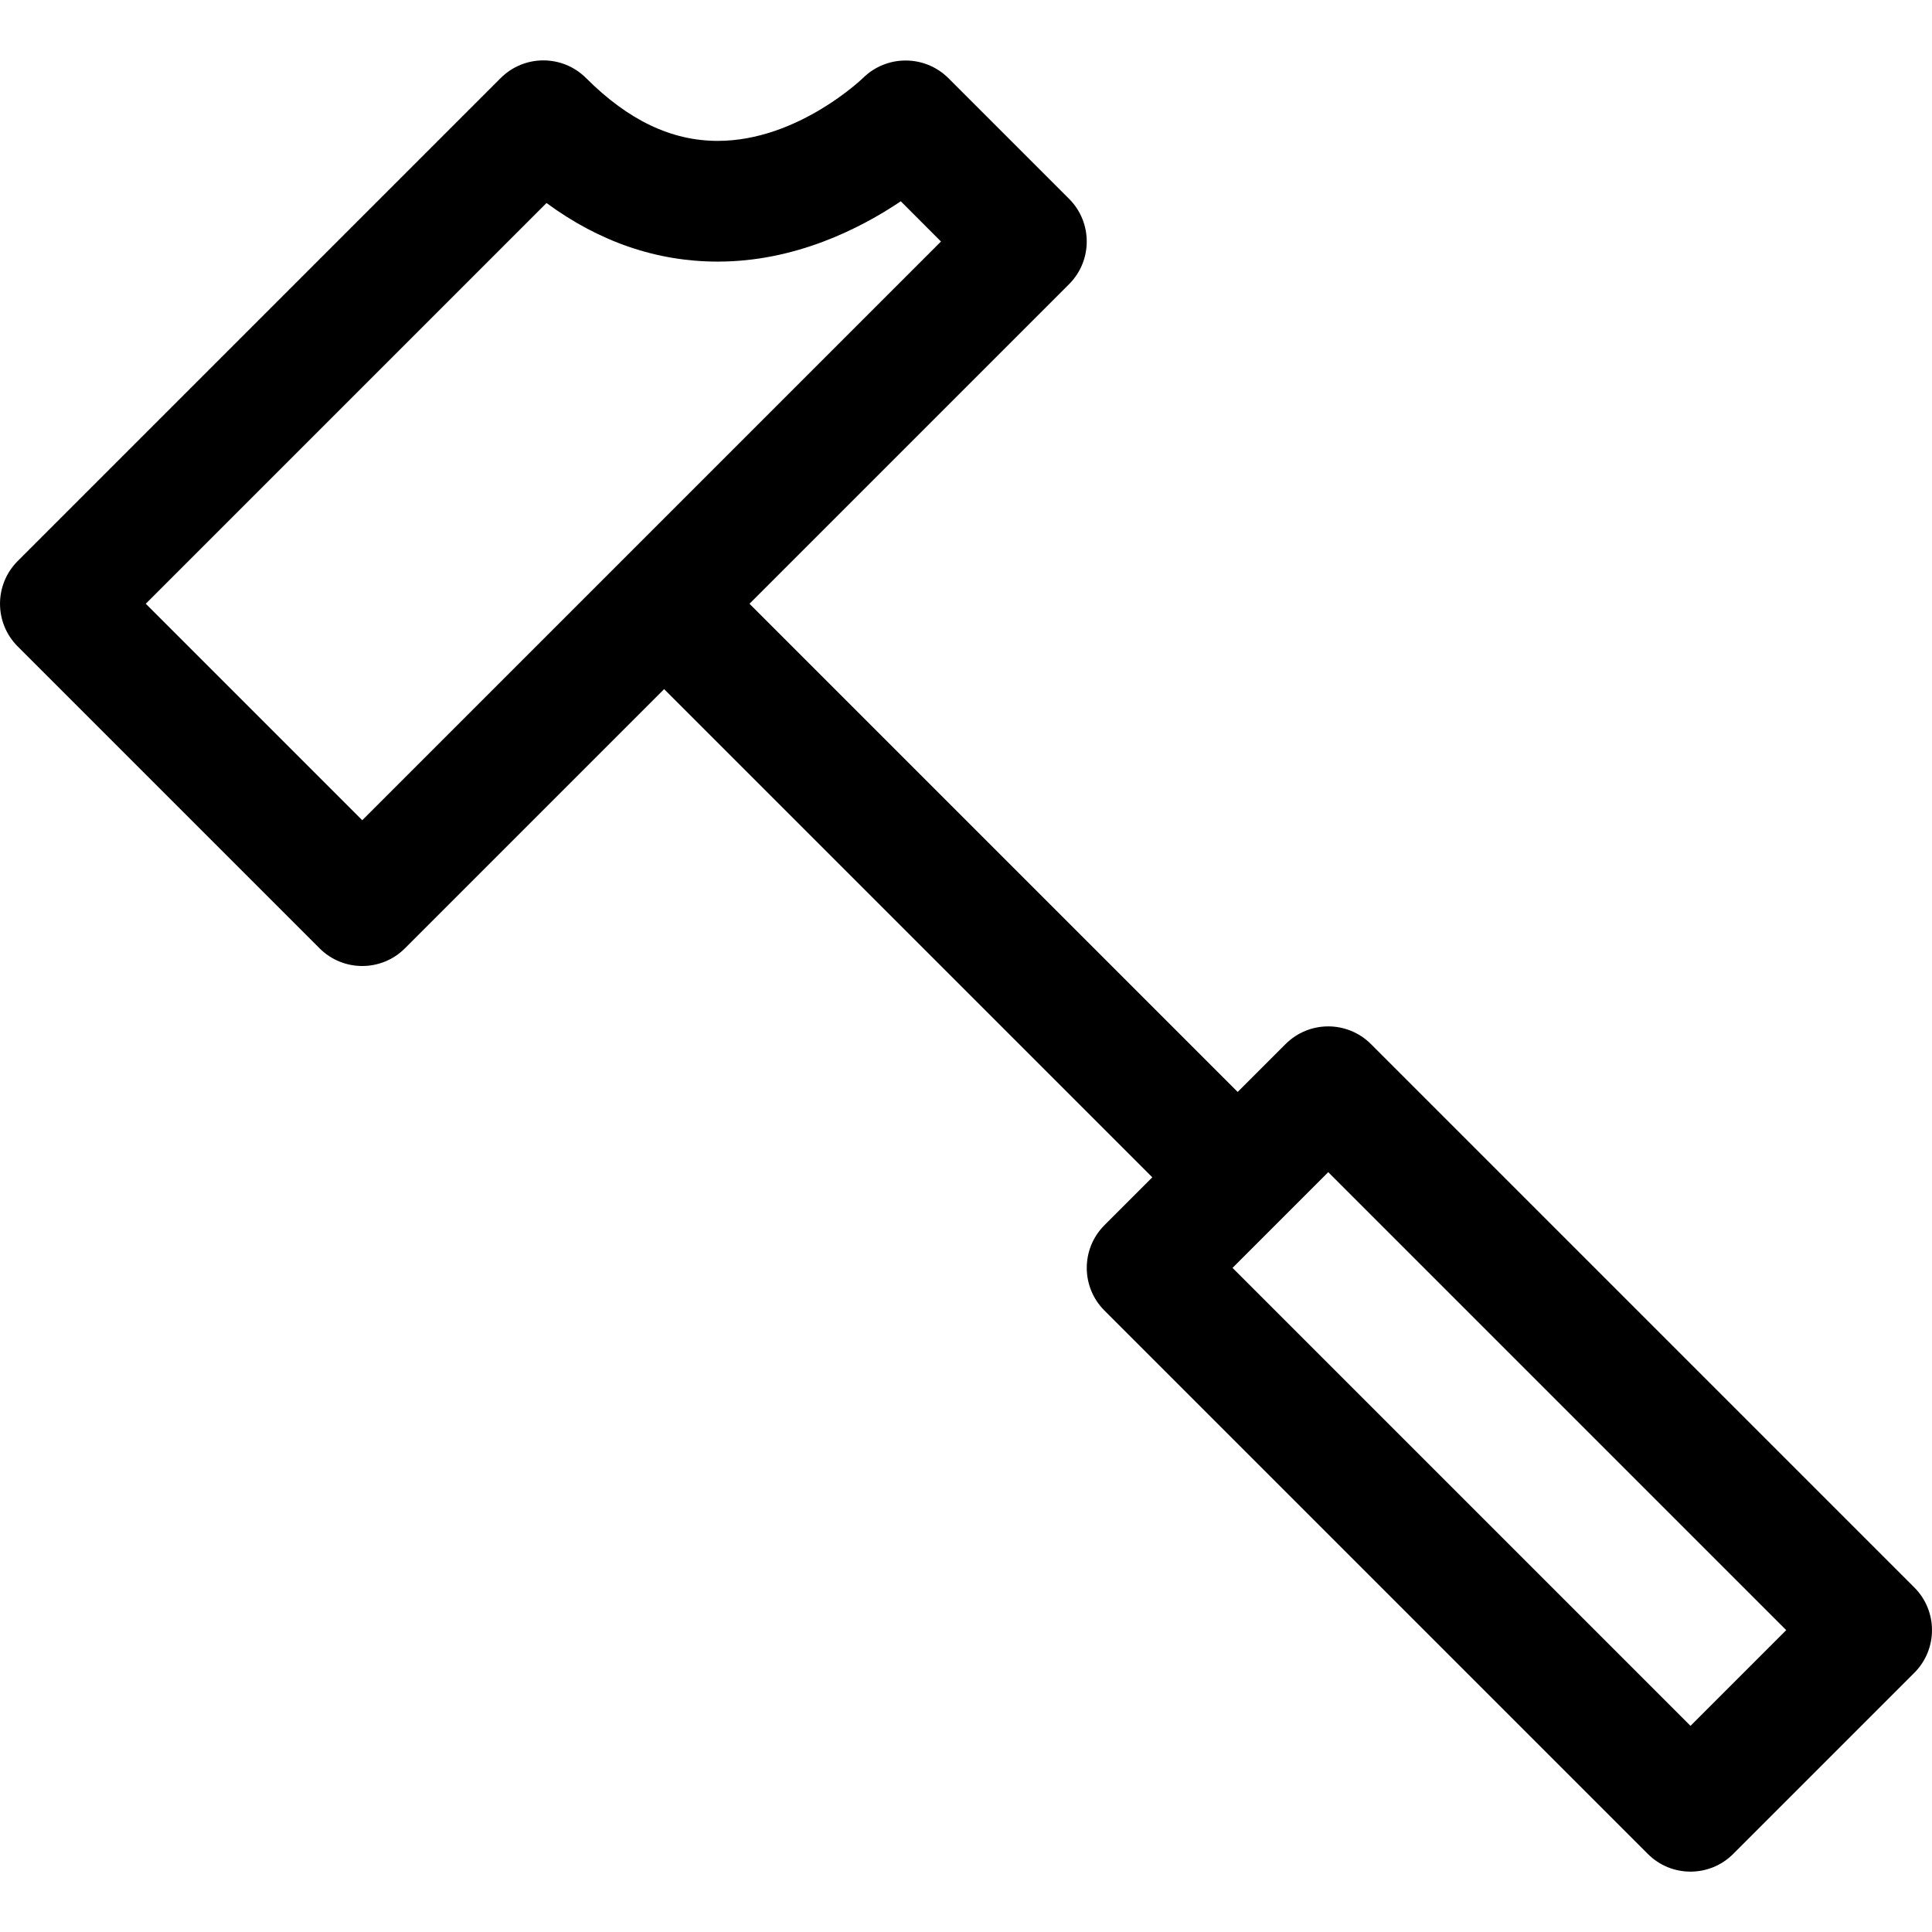
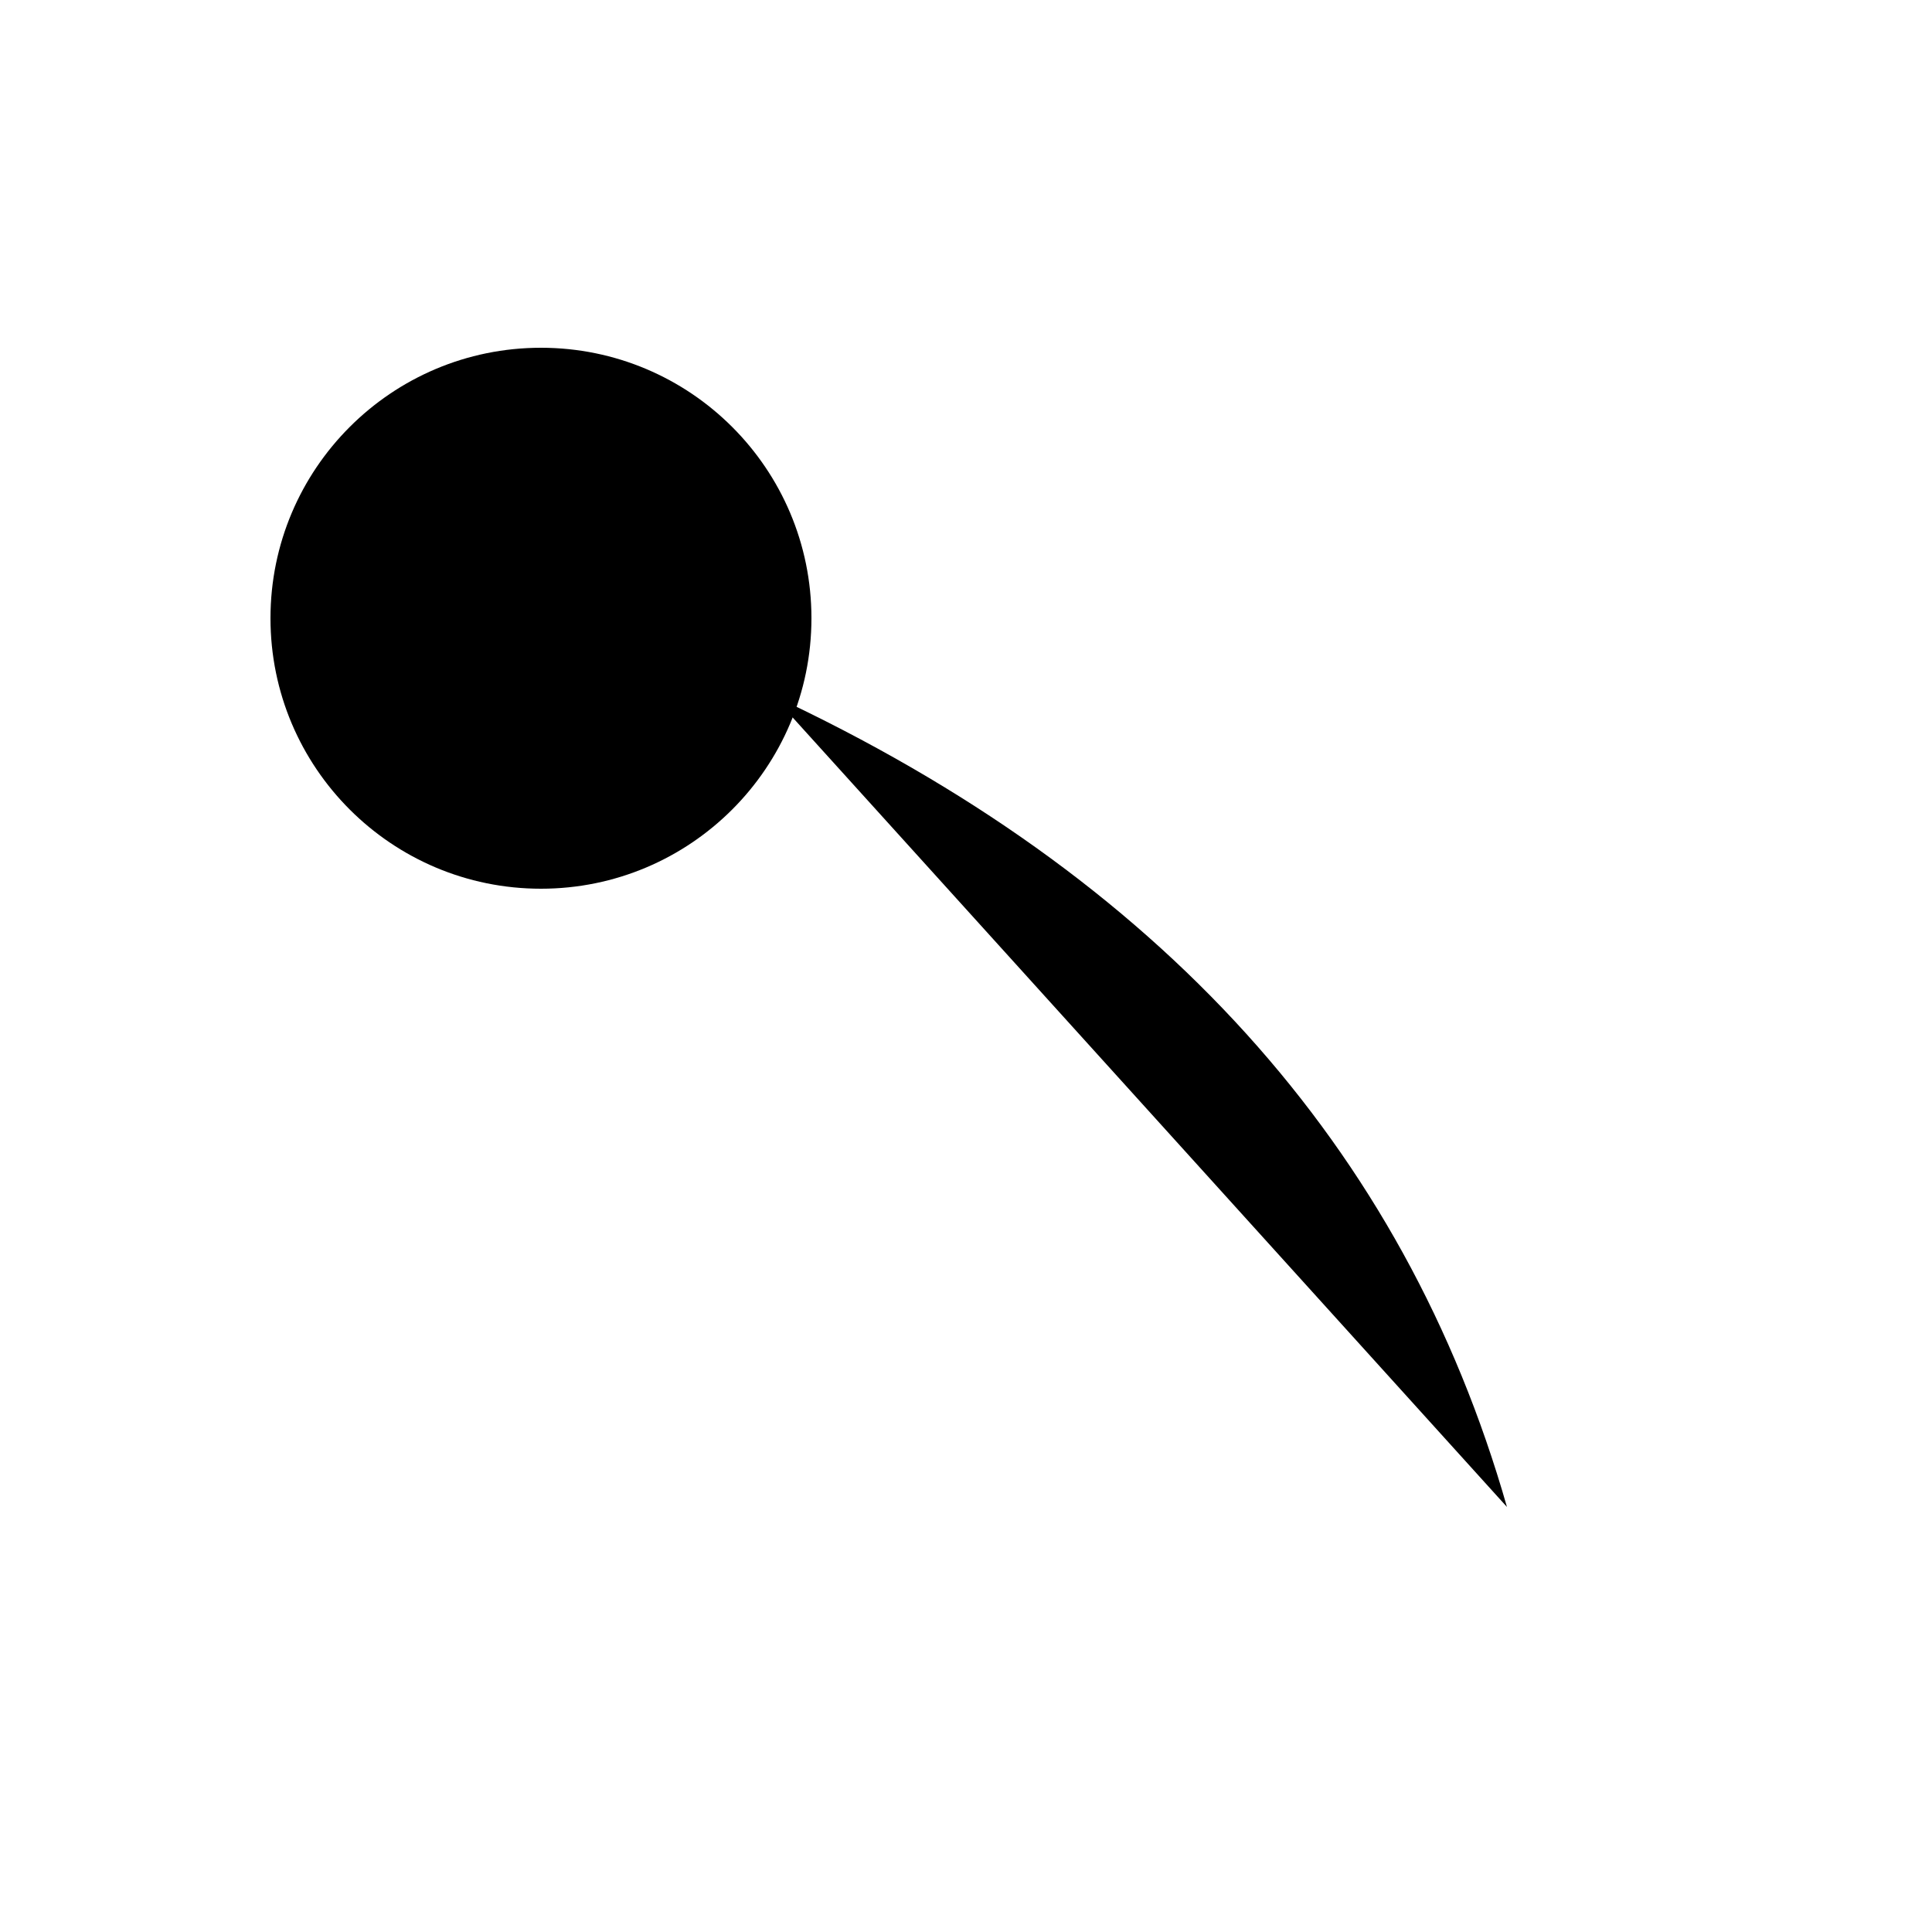
- <svg xmlns="http://www.w3.org/2000/svg" width="800" height="800" viewBox="0 0 64 64">
-   <path d="M45.414 34.586a2 2 0 00-2.828.0L41 36.172 24.828 20 35.414 9.414a2 2 0 000-2.828l-4-4a2.01 2.01.0 00-2.821-.007c-.021.021-2.164 2.088-4.815 2.088-1.536.0-2.963-.681-4.364-2.081a2 2 0 00-2.828.0l-16 16a2 2 0 000 2.828l10 10c.39.391.902.586 1.414.586s1.024-.195 1.414-.586L22 22.828 38.172 39l-1.586 1.586a2 2 0 000 2.828l18 18c.39.391.902.586 1.414.586s1.024-.195 1.414-.586l6-6a2 2 0 000-2.828zM12 27.171 4.829 20 18.104 6.725c1.755 1.29 3.657 1.941 5.674 1.941 2.552.0 4.7-1.082 6.062-1.998L31.171 8zm44 30L40.829 42 44 38.829 59.171 54z" />
+ <svg xmlns="http://www.w3.org/2000/svg" viewBox="0 0 100 100">
+   <g fill="#000">
+     <circle cx="28" cy="32" r="14" />
+     <path d="M40 36 Q70 50 78 78" />
+     <path d="M74 74 L88 88 M74 82 L90 78" />
+   </g>
</svg>
